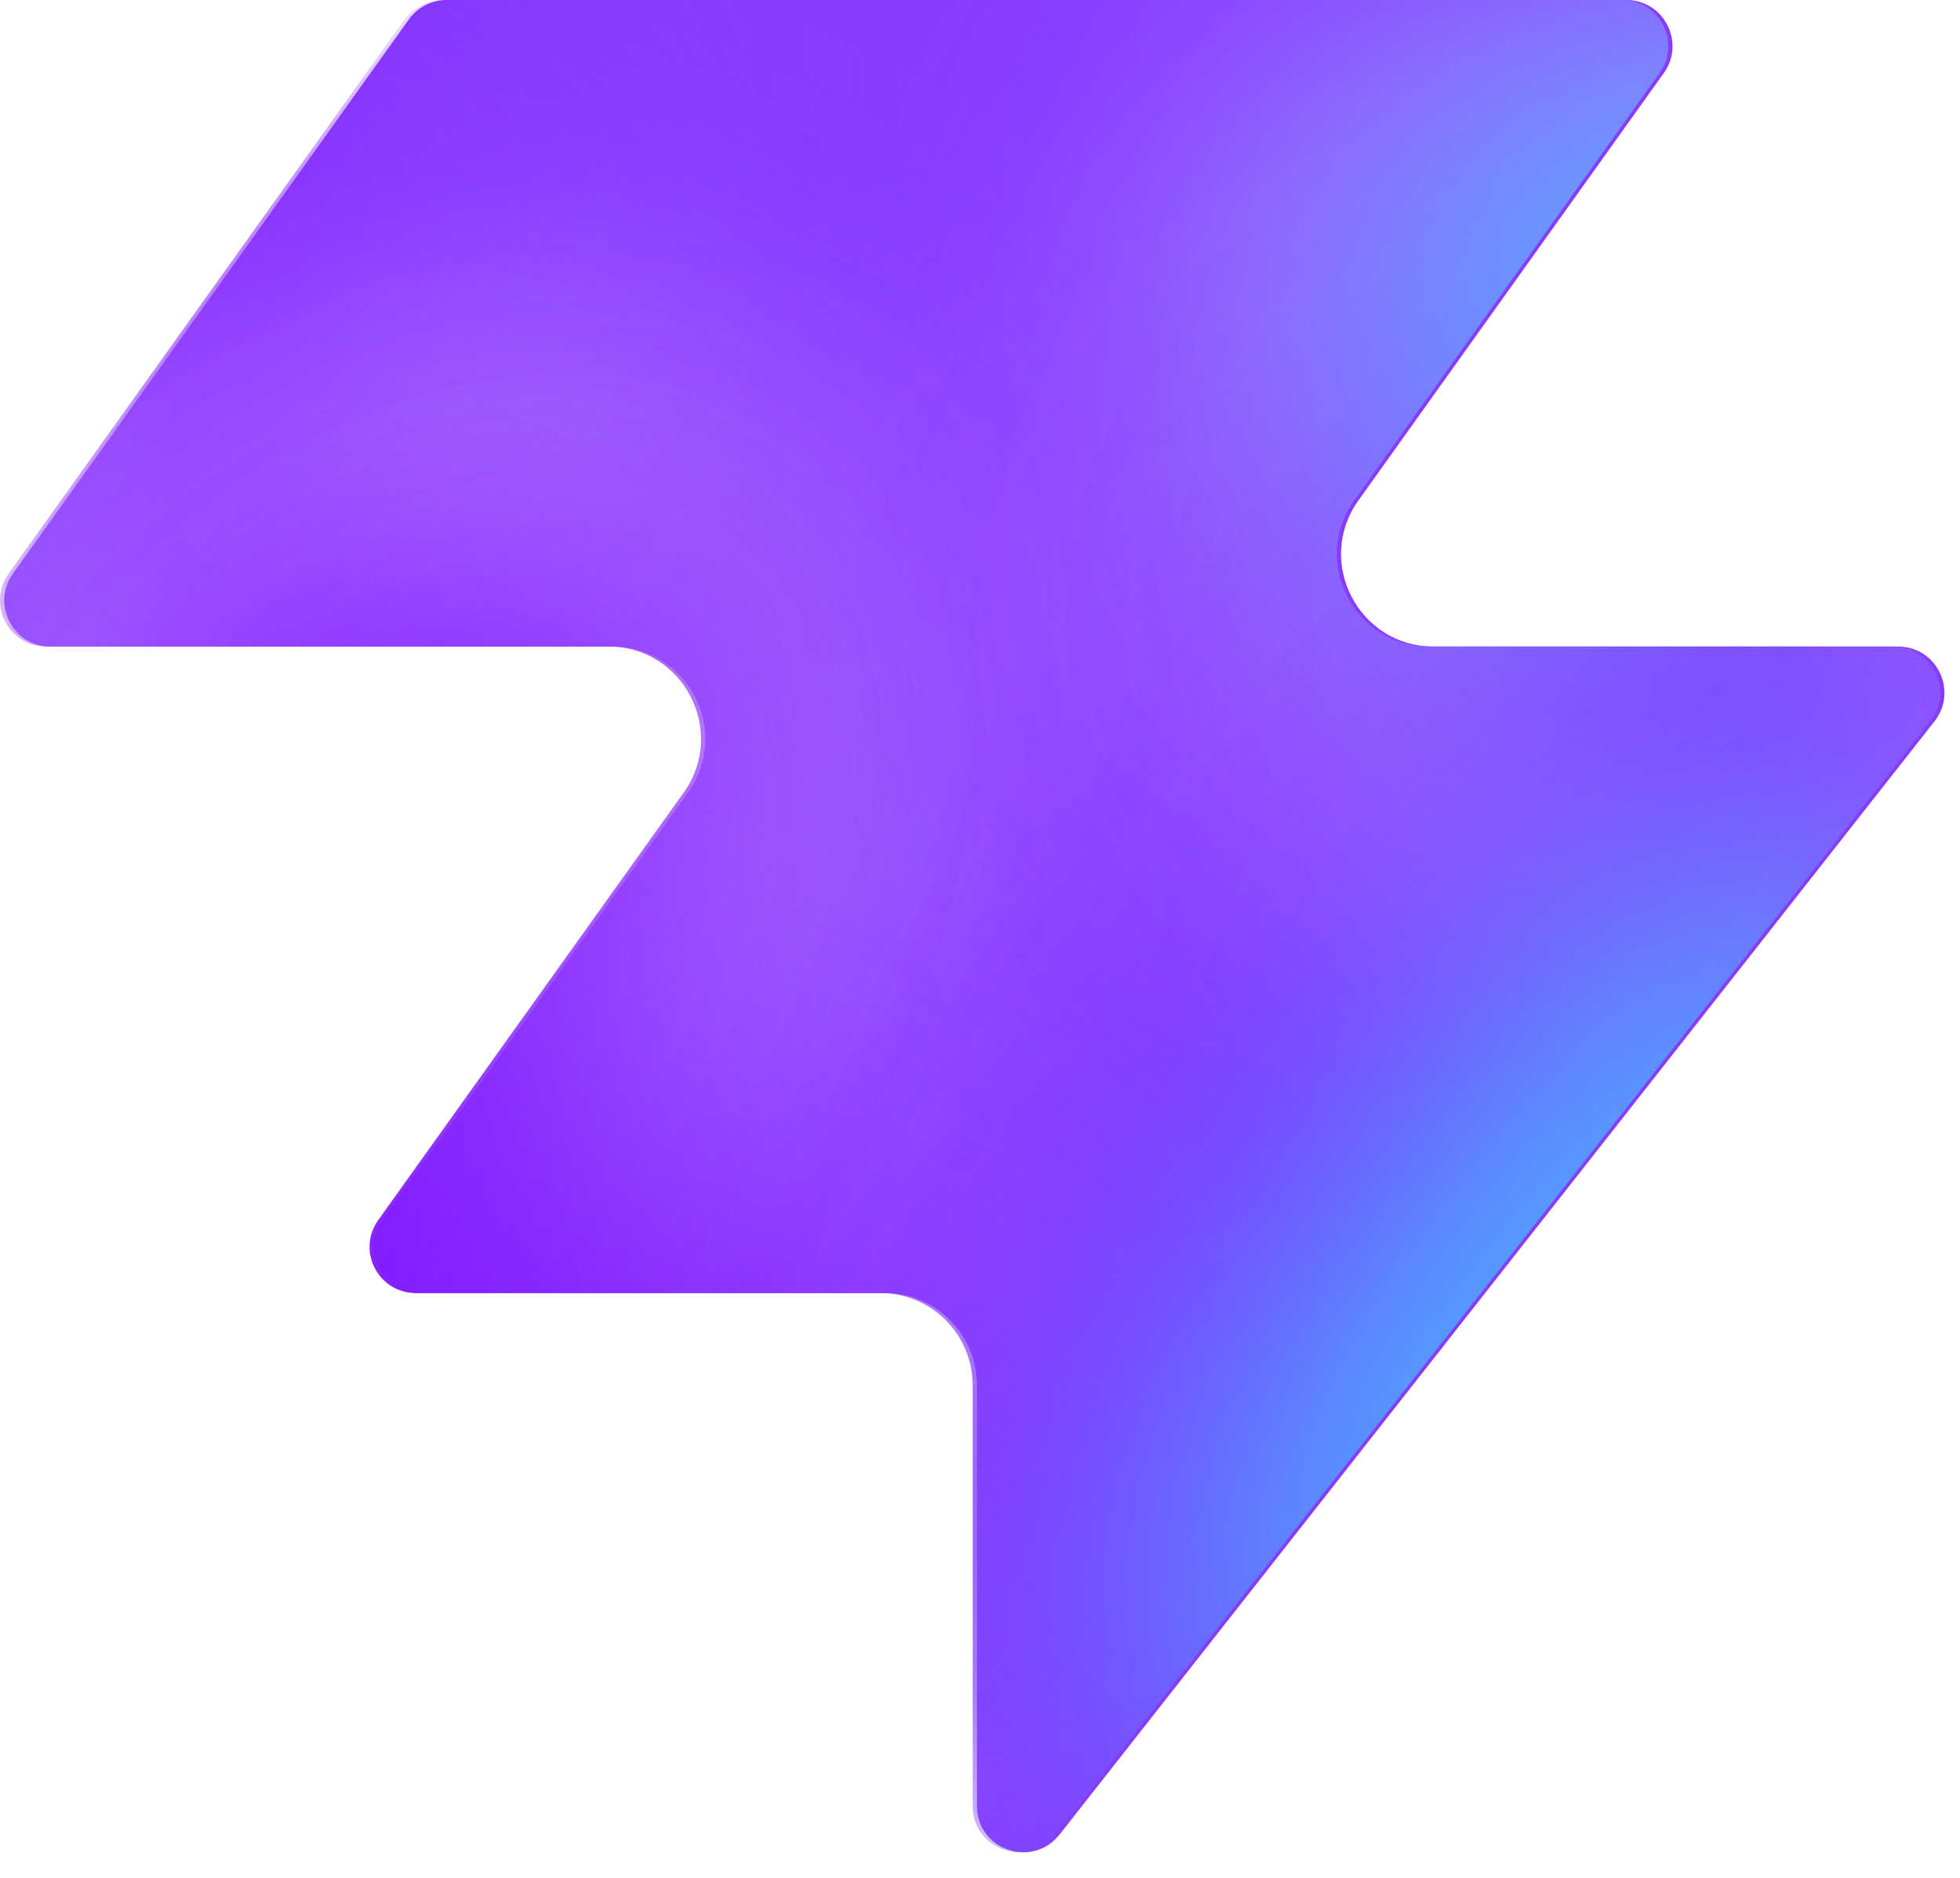
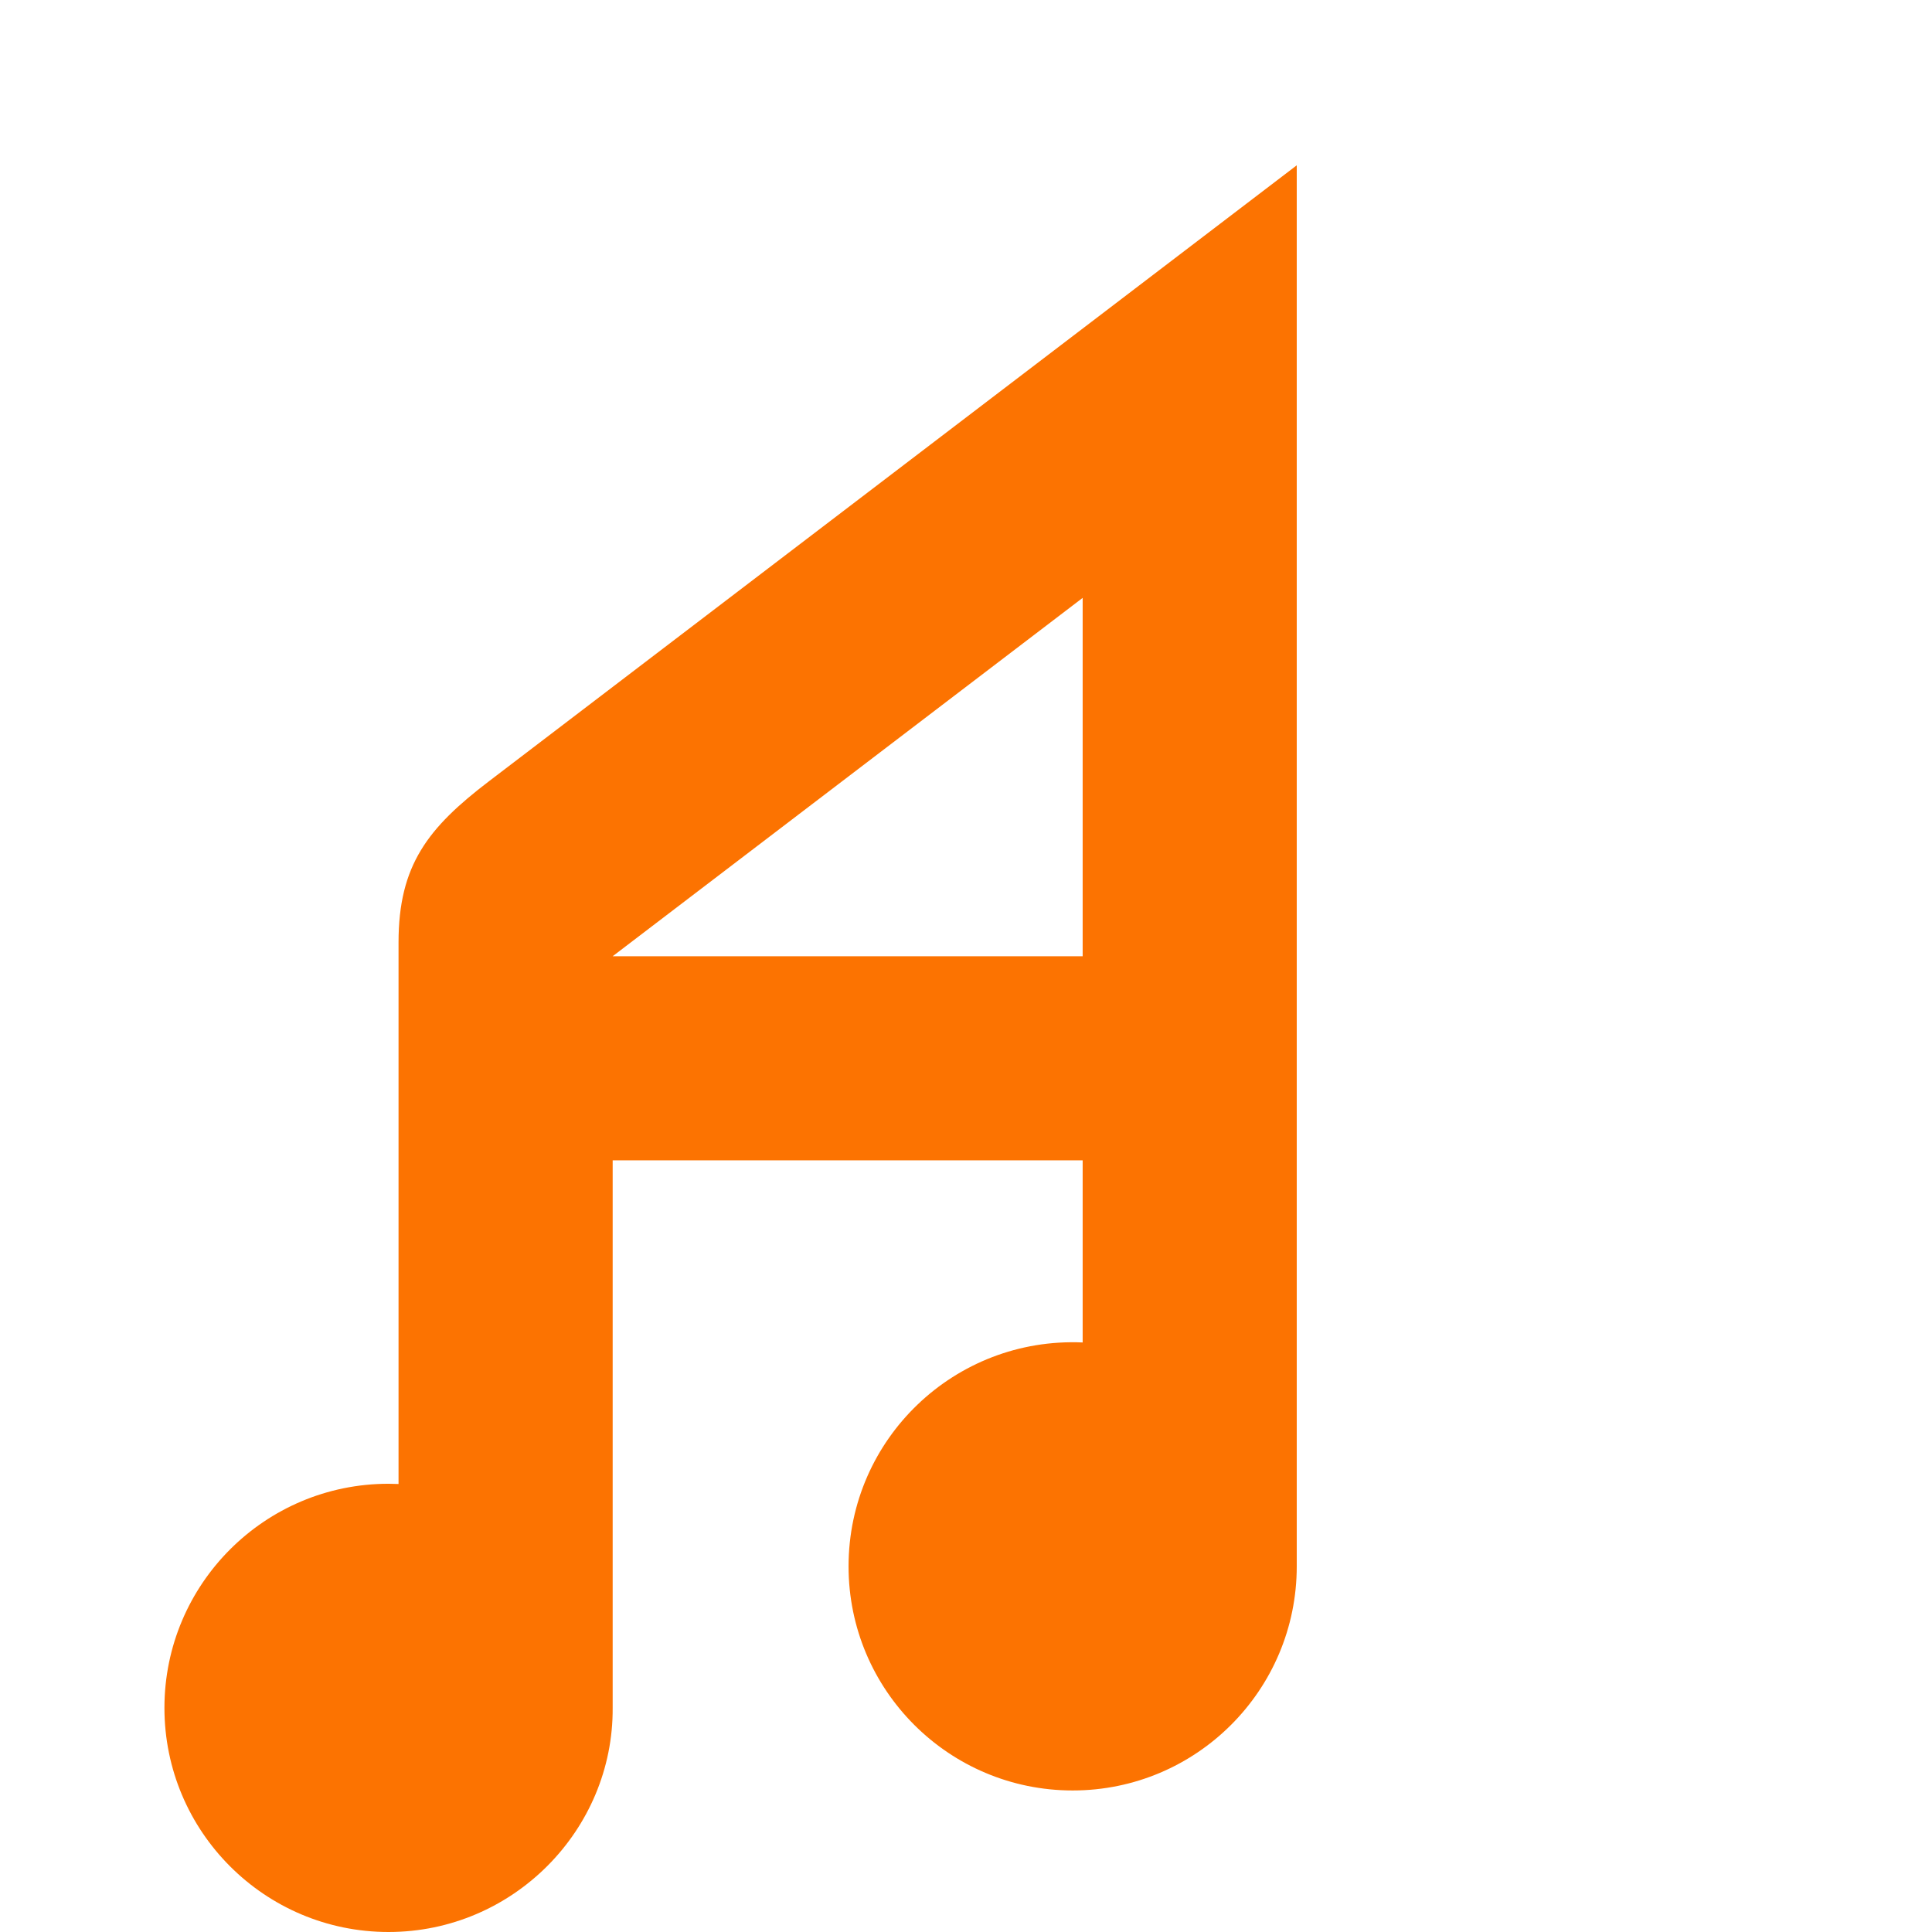
- <svg xmlns="http://www.w3.org/2000/svg" width="48" height="46" fill="none" viewBox="0 0 48 46">
-   <path fill="#863bff" d="M25.946 44.938c-.664.845-2.021.375-2.021-.698V33.937a2.26 2.26 0 0 0-2.262-2.262H10.287c-.92 0-1.456-1.04-.92-1.788l7.48-10.471c1.07-1.497 0-3.578-1.842-3.578H1.237c-.92 0-1.456-1.04-.92-1.788L10.013.474c.214-.297.556-.474.92-.474h28.894c.92 0 1.456 1.04.92 1.788l-7.48 10.471c-1.07 1.498 0 3.579 1.842 3.579h11.377c.943 0 1.473 1.088.89 1.83L25.947 44.94z" style="fill:#863bff;fill:color(display-p3 .525 .23 1);fill-opacity:1" />
-   <mask id="a" width="48" height="46" x="0" y="0" maskUnits="userSpaceOnUse" style="mask-type:alpha">
-     <path fill="#000" d="M25.842 44.938c-.664.844-2.021.375-2.021-.698V33.937a2.26 2.26 0 0 0-2.262-2.262H10.183c-.92 0-1.456-1.04-.92-1.788l7.48-10.471c1.07-1.498 0-3.579-1.842-3.579H1.133c-.92 0-1.456-1.04-.92-1.787L9.91.473c.214-.297.556-.474.92-.474h28.894c.92 0 1.456 1.04.92 1.788l-7.48 10.471c-1.07 1.498 0 3.578 1.842 3.578h11.377c.943 0 1.473 1.088.89 1.832L25.843 44.94z" style="fill:#000;fill-opacity:1" />
-   </mask>
-   <g mask="url(#a)">
-     <g filter="url(#b)">
-       <ellipse cx="5.508" cy="14.704" fill="#ede6ff" rx="5.508" ry="14.704" style="fill:#ede6ff;fill:color(display-p3 .927 .903 1);fill-opacity:1" transform="matrix(.00324 1 1 -.00324 -4.47 31.516)" />
-     </g>
-     <g filter="url(#c)">
-       <ellipse cx="10.399" cy="29.851" fill="#ede6ff" rx="10.399" ry="29.851" style="fill:#ede6ff;fill:color(display-p3 .927 .903 1);fill-opacity:1" transform="matrix(.00324 1 1 -.00324 -39.328 7.883)" />
-     </g>
-     <g filter="url(#d)">
-       <ellipse cx="5.508" cy="30.487" fill="#7e14ff" rx="5.508" ry="30.487" style="fill:#7e14ff;fill:color(display-p3 .492 .077 1);fill-opacity:1" transform="rotate(89.814 -25.913 -14.639)scale(1 -1)" />
-     </g>
-     <g filter="url(#e)">
-       <ellipse cx="5.508" cy="30.599" fill="#7e14ff" rx="5.508" ry="30.599" style="fill:#7e14ff;fill:color(display-p3 .492 .077 1);fill-opacity:1" transform="rotate(89.814 -32.644 -3.334)scale(1 -1)" />
-     </g>
-     <g filter="url(#f)">
-       <ellipse cx="5.508" cy="30.599" fill="#7e14ff" rx="5.508" ry="30.599" style="fill:#7e14ff;fill:color(display-p3 .492 .077 1);fill-opacity:1" transform="matrix(.00324 1 1 -.00324 -34.34 30.47)" />
-     </g>
-     <g filter="url(#g)">
-       <ellipse cx="14.072" cy="22.078" fill="#ede6ff" rx="14.072" ry="22.078" style="fill:#ede6ff;fill:color(display-p3 .927 .903 1);fill-opacity:1" transform="rotate(93.35 24.506 48.493)scale(-1 1)" />
-     </g>
-     <g filter="url(#h)">
-       <ellipse cx="3.47" cy="21.501" fill="#7e14ff" rx="3.47" ry="21.501" style="fill:#7e14ff;fill:color(display-p3 .492 .077 1);fill-opacity:1" transform="rotate(89.009 28.708 47.59)scale(-1 1)" />
-     </g>
-     <g filter="url(#i)">
-       <ellipse cx="3.47" cy="21.501" fill="#7e14ff" rx="3.47" ry="21.501" style="fill:#7e14ff;fill:color(display-p3 .492 .077 1);fill-opacity:1" transform="rotate(89.009 28.708 47.59)scale(-1 1)" />
-     </g>
-     <g filter="url(#j)">
-       <ellipse cx=".387" cy="8.972" fill="#7e14ff" rx="4.407" ry="29.108" style="fill:#7e14ff;fill:color(display-p3 .492 .077 1);fill-opacity:1" transform="rotate(39.51 .387 8.972)" />
-     </g>
-     <g filter="url(#k)">
-       <ellipse cx="47.523" cy="-6.092" fill="#7e14ff" rx="4.407" ry="29.108" style="fill:#7e14ff;fill:color(display-p3 .492 .077 1);fill-opacity:1" transform="rotate(37.892 47.523 -6.092)" />
-     </g>
-     <g filter="url(#l)">
-       <ellipse cx="41.412" cy="6.333" fill="#47bfff" rx="5.971" ry="9.665" style="fill:#47bfff;fill:color(display-p3 .28 .748 1);fill-opacity:1" transform="rotate(37.892 41.412 6.333)" />
-     </g>
-     <g filter="url(#m)">
-       <ellipse cx="-1.879" cy="38.332" fill="#7e14ff" rx="4.407" ry="29.108" style="fill:#7e14ff;fill:color(display-p3 .492 .077 1);fill-opacity:1" transform="rotate(37.892 -1.88 38.332)" />
-     </g>
-     <g filter="url(#n)">
-       <ellipse cx="-1.879" cy="38.332" fill="#7e14ff" rx="4.407" ry="29.108" style="fill:#7e14ff;fill:color(display-p3 .492 .077 1);fill-opacity:1" transform="rotate(37.892 -1.88 38.332)" />
-     </g>
-     <g filter="url(#o)">
-       <ellipse cx="35.651" cy="29.907" fill="#7e14ff" rx="4.407" ry="29.108" style="fill:#7e14ff;fill:color(display-p3 .492 .077 1);fill-opacity:1" transform="rotate(37.892 35.651 29.907)" />
-     </g>
-     <g filter="url(#p)">
-       <ellipse cx="38.418" cy="32.4" fill="#47bfff" rx="5.971" ry="15.297" style="fill:#47bfff;fill:color(display-p3 .28 .748 1);fill-opacity:1" transform="rotate(37.892 38.418 32.4)" />
-     </g>
-   </g>
-   <defs>
-     <filter id="b" width="60.045" height="41.654" x="-19.77" y="16.149" color-interpolation-filters="sRGB" filterUnits="userSpaceOnUse">
-       <feFlood flood-opacity="0" result="BackgroundImageFix" />
-       <feBlend in="SourceGraphic" in2="BackgroundImageFix" result="shape" />
-       <feGaussianBlur result="effect1_foregroundBlur_2002_17158" stdDeviation="7.659" />
-     </filter>
-     <filter id="c" width="90.34" height="51.437" x="-54.613" y="-7.533" color-interpolation-filters="sRGB" filterUnits="userSpaceOnUse">
-       <feFlood flood-opacity="0" result="BackgroundImageFix" />
-       <feBlend in="SourceGraphic" in2="BackgroundImageFix" result="shape" />
-       <feGaussianBlur result="effect1_foregroundBlur_2002_17158" stdDeviation="7.659" />
-     </filter>
-     <filter id="d" width="79.355" height="29.4" x="-49.64" y="2.03" color-interpolation-filters="sRGB" filterUnits="userSpaceOnUse">
-       <feFlood flood-opacity="0" result="BackgroundImageFix" />
-       <feBlend in="SourceGraphic" in2="BackgroundImageFix" result="shape" />
-       <feGaussianBlur result="effect1_foregroundBlur_2002_17158" stdDeviation="4.596" />
-     </filter>
-     <filter id="e" width="79.579" height="29.4" x="-45.045" y="20.029" color-interpolation-filters="sRGB" filterUnits="userSpaceOnUse">
-       <feFlood flood-opacity="0" result="BackgroundImageFix" />
-       <feBlend in="SourceGraphic" in2="BackgroundImageFix" result="shape" />
-       <feGaussianBlur result="effect1_foregroundBlur_2002_17158" stdDeviation="4.596" />
-     </filter>
-     <filter id="f" width="79.579" height="29.4" x="-43.513" y="21.178" color-interpolation-filters="sRGB" filterUnits="userSpaceOnUse">
-       <feFlood flood-opacity="0" result="BackgroundImageFix" />
-       <feBlend in="SourceGraphic" in2="BackgroundImageFix" result="shape" />
-       <feGaussianBlur result="effect1_foregroundBlur_2002_17158" stdDeviation="4.596" />
-     </filter>
-     <filter id="g" width="74.749" height="58.852" x="15.756" y="-17.901" color-interpolation-filters="sRGB" filterUnits="userSpaceOnUse">
-       <feFlood flood-opacity="0" result="BackgroundImageFix" />
-       <feBlend in="SourceGraphic" in2="BackgroundImageFix" result="shape" />
-       <feGaussianBlur result="effect1_foregroundBlur_2002_17158" stdDeviation="7.659" />
-     </filter>
-     <filter id="h" width="61.377" height="25.362" x="23.548" y="2.284" color-interpolation-filters="sRGB" filterUnits="userSpaceOnUse">
-       <feFlood flood-opacity="0" result="BackgroundImageFix" />
-       <feBlend in="SourceGraphic" in2="BackgroundImageFix" result="shape" />
-       <feGaussianBlur result="effect1_foregroundBlur_2002_17158" stdDeviation="4.596" />
-     </filter>
-     <filter id="i" width="61.377" height="25.362" x="23.548" y="2.284" color-interpolation-filters="sRGB" filterUnits="userSpaceOnUse">
-       <feFlood flood-opacity="0" result="BackgroundImageFix" />
-       <feBlend in="SourceGraphic" in2="BackgroundImageFix" result="shape" />
-       <feGaussianBlur result="effect1_foregroundBlur_2002_17158" stdDeviation="4.596" />
-     </filter>
-     <filter id="j" width="56.045" height="63.649" x="-27.636" y="-22.853" color-interpolation-filters="sRGB" filterUnits="userSpaceOnUse">
-       <feFlood flood-opacity="0" result="BackgroundImageFix" />
-       <feBlend in="SourceGraphic" in2="BackgroundImageFix" result="shape" />
-       <feGaussianBlur result="effect1_foregroundBlur_2002_17158" stdDeviation="4.596" />
-     </filter>
-     <filter id="k" width="54.814" height="64.646" x="20.116" y="-38.415" color-interpolation-filters="sRGB" filterUnits="userSpaceOnUse">
-       <feFlood flood-opacity="0" result="BackgroundImageFix" />
-       <feBlend in="SourceGraphic" in2="BackgroundImageFix" result="shape" />
-       <feGaussianBlur result="effect1_foregroundBlur_2002_17158" stdDeviation="4.596" />
-     </filter>
-     <filter id="l" width="33.541" height="35.313" x="24.641" y="-11.323" color-interpolation-filters="sRGB" filterUnits="userSpaceOnUse">
-       <feFlood flood-opacity="0" result="BackgroundImageFix" />
-       <feBlend in="SourceGraphic" in2="BackgroundImageFix" result="shape" />
-       <feGaussianBlur result="effect1_foregroundBlur_2002_17158" stdDeviation="4.596" />
-     </filter>
-     <filter id="m" width="54.814" height="64.646" x="-29.286" y="6.009" color-interpolation-filters="sRGB" filterUnits="userSpaceOnUse">
-       <feFlood flood-opacity="0" result="BackgroundImageFix" />
-       <feBlend in="SourceGraphic" in2="BackgroundImageFix" result="shape" />
-       <feGaussianBlur result="effect1_foregroundBlur_2002_17158" stdDeviation="4.596" />
-     </filter>
-     <filter id="n" width="54.814" height="64.646" x="-29.286" y="6.009" color-interpolation-filters="sRGB" filterUnits="userSpaceOnUse">
-       <feFlood flood-opacity="0" result="BackgroundImageFix" />
-       <feBlend in="SourceGraphic" in2="BackgroundImageFix" result="shape" />
-       <feGaussianBlur result="effect1_foregroundBlur_2002_17158" stdDeviation="4.596" />
-     </filter>
-     <filter id="o" width="54.814" height="64.646" x="8.244" y="-2.416" color-interpolation-filters="sRGB" filterUnits="userSpaceOnUse">
-       <feFlood flood-opacity="0" result="BackgroundImageFix" />
-       <feBlend in="SourceGraphic" in2="BackgroundImageFix" result="shape" />
-       <feGaussianBlur result="effect1_foregroundBlur_2002_17158" stdDeviation="4.596" />
-     </filter>
-     <filter id="p" width="39.409" height="43.623" x="18.713" y="10.588" color-interpolation-filters="sRGB" filterUnits="userSpaceOnUse">
-       <feFlood flood-opacity="0" result="BackgroundImageFix" />
-       <feBlend in="SourceGraphic" in2="BackgroundImageFix" result="shape" />
-       <feGaussianBlur result="effect1_foregroundBlur_2002_17158" stdDeviation="4.596" />
-     </filter>
-   </defs>
+ <svg xmlns="http://www.w3.org/2000/svg" xml:space="preserve" width="400" height="400" viewBox="0 0 350000 421800">
+   <path fill="#FC7301" fill-rule="nonzero" d="M48930 323940c730,0 1450,20 2180,50l0 -118250c0,-16880 6430,-25020 19750,-35180l176350 -134470 0 305880c0,27020 -21900,48930 -48920,48930 -27030,0 -48930,-21910 -48930,-48930 0,-27850 23190,-50090 51110,-48880l0 -39760 -102610 0 0 119510c170,26760 -21810,48960 -48930,48960 -27020,0 -48930,-21910 -48930,-48930 0,-27020 21910,-48930 48930,-48930zm151540 -115170l0 -78240 -102610 78240 102610 0z" />
</svg>
